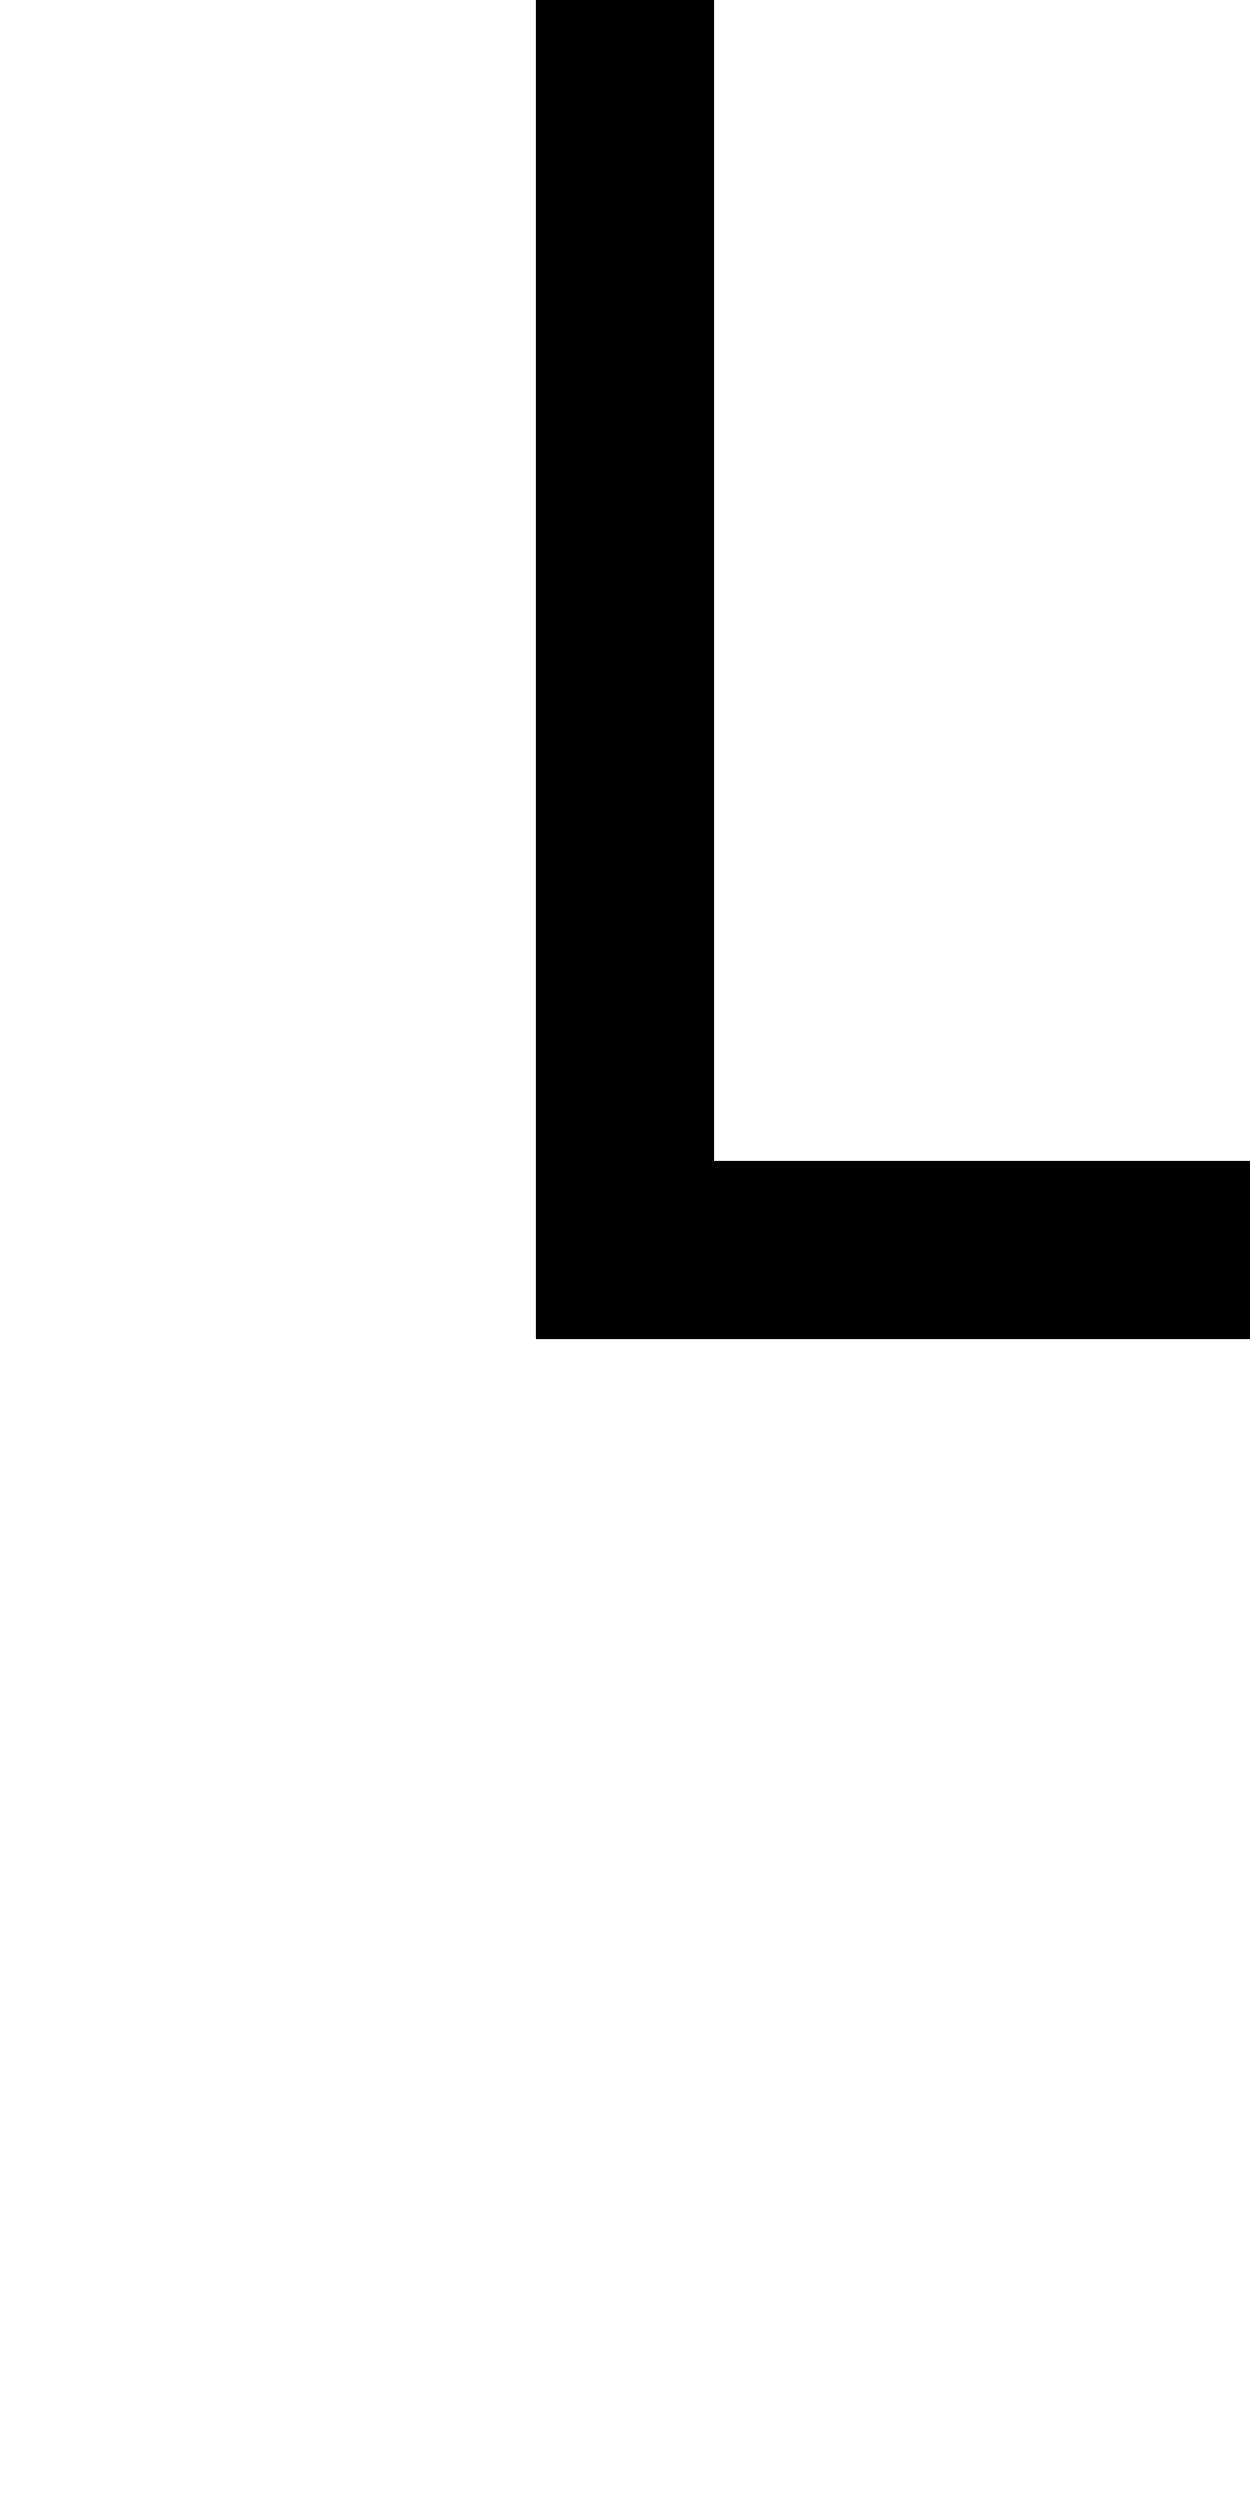
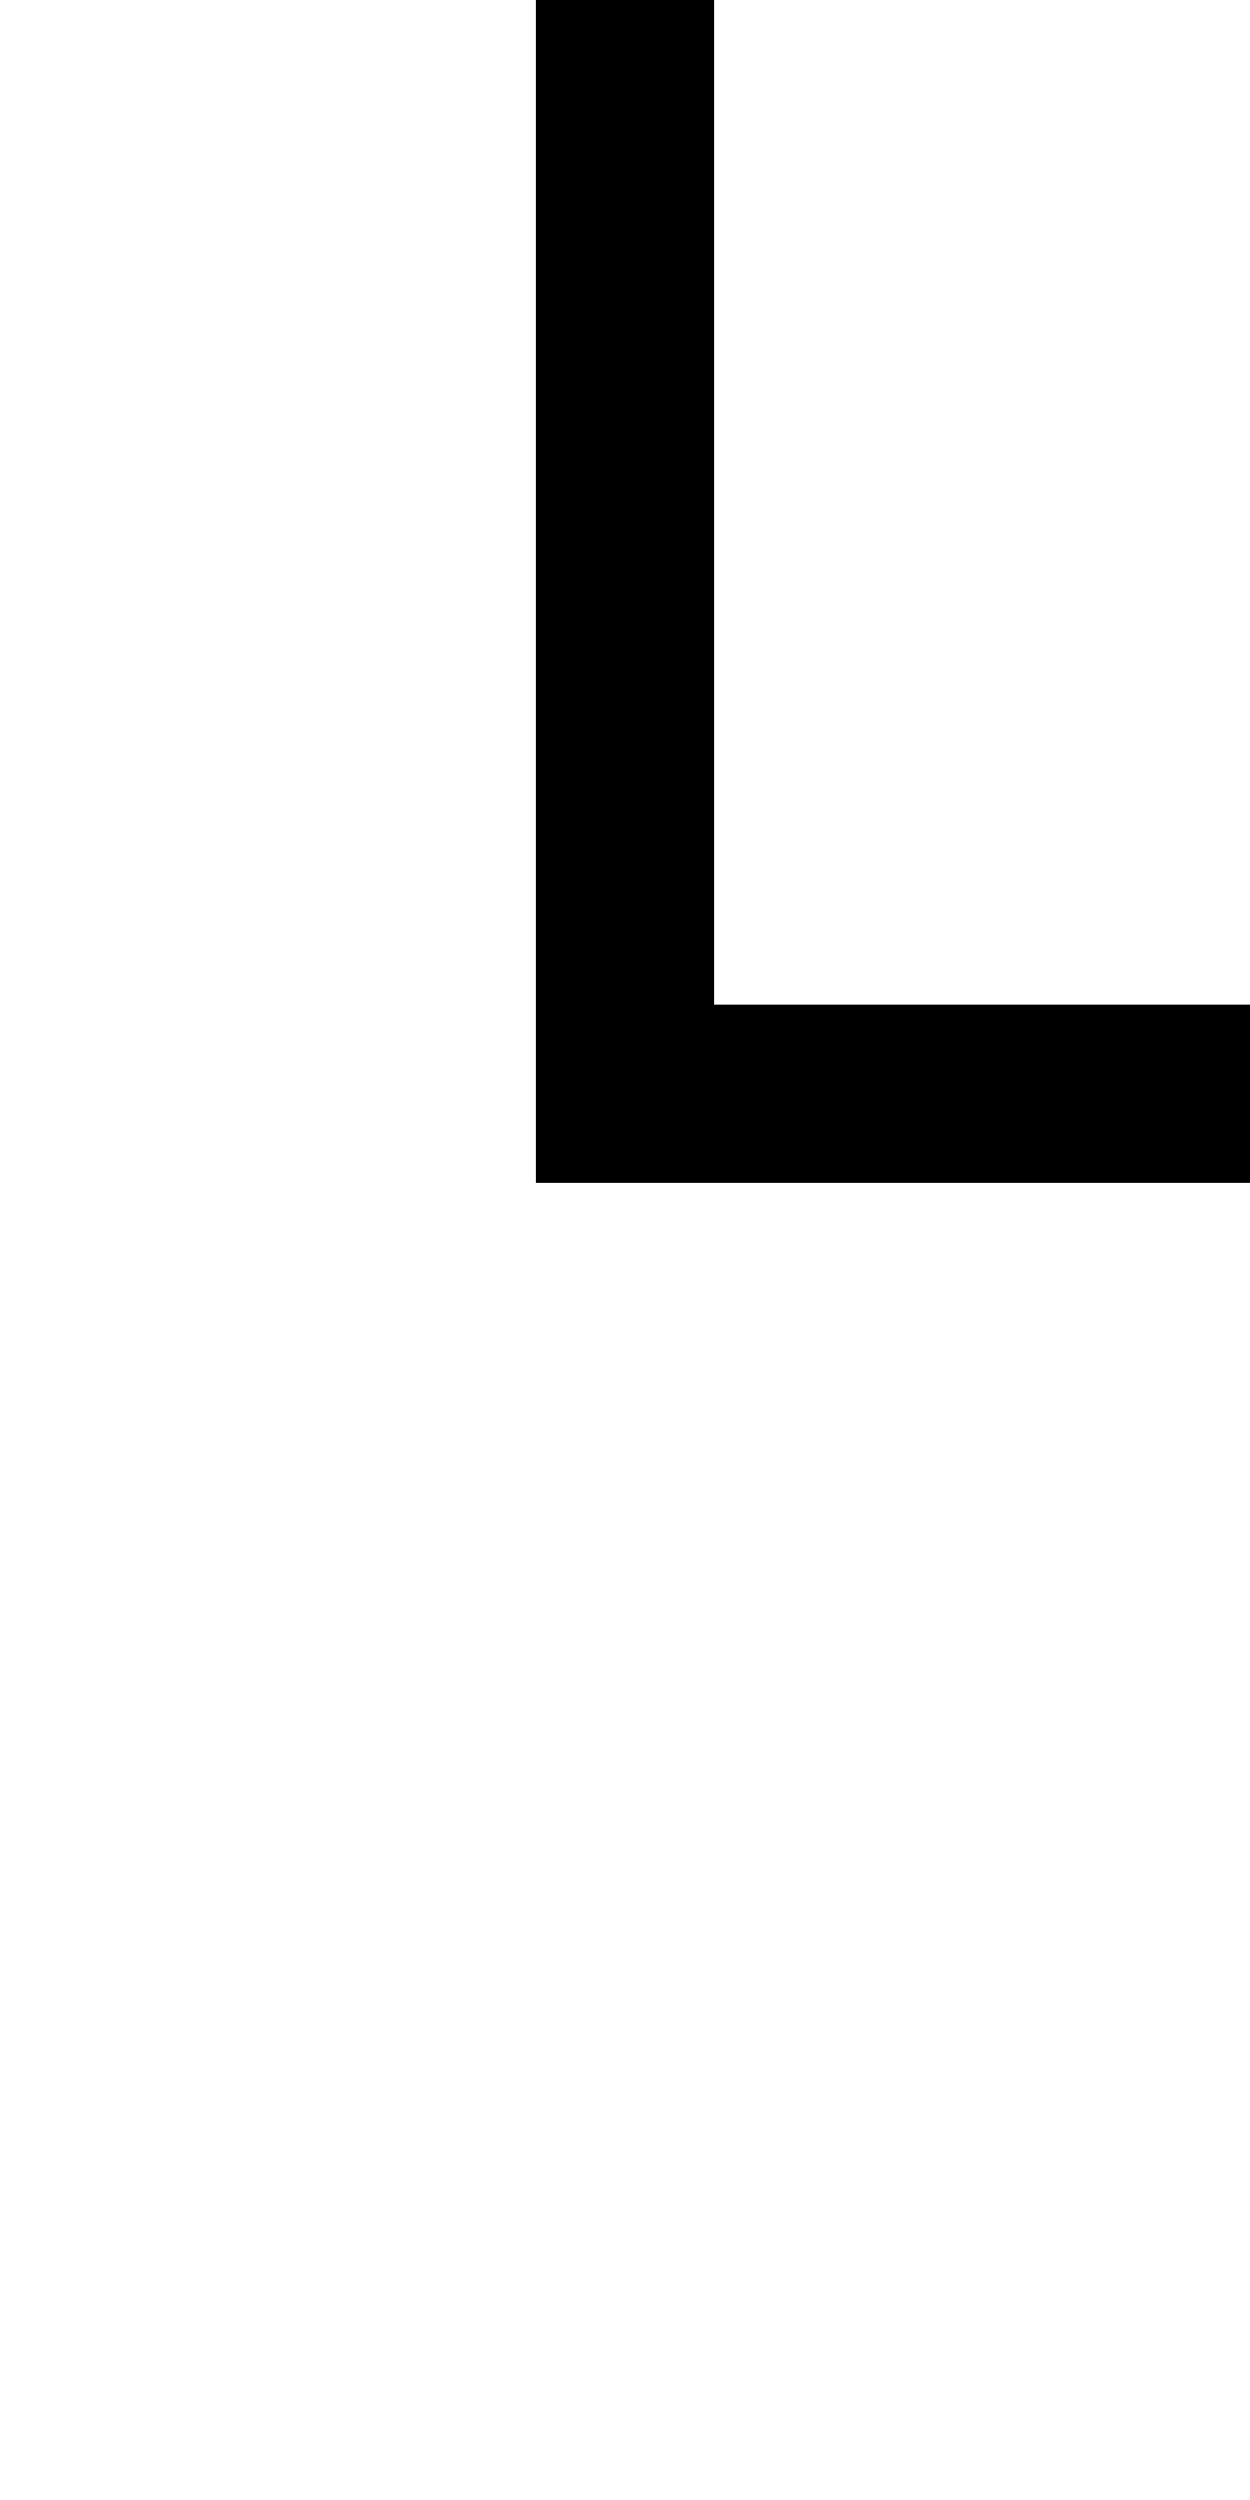
<svg xmlns="http://www.w3.org/2000/svg" version="1.1" width="1024" height="2048" id="svg3355">
  <defs id="defs3357" />
  <g transform="matrix(0,0.8588235,1,0,483.6378,572.2824)" id="layer1">
-     <path d="m 610.973,-44.638 -1277.329,0 0,146 1107.329,0 0,439 170,0 z" id="path5114-5-3" style="fill:#000000;fill-opacity:1;stroke:none;display:inline" />
+     <path d="M 461.932,-44.638 H -964.438 v 146 H 291.932 v 503 h 170 z" id="path5114-5-3" style="display:inline;fill:#000000;fill-opacity:1;stroke:none" />
  </g>
  <g transform="matrix(-0.8588235,0,0,-1,978.5344,808.7095)" id="layer1-4" />
</svg>
